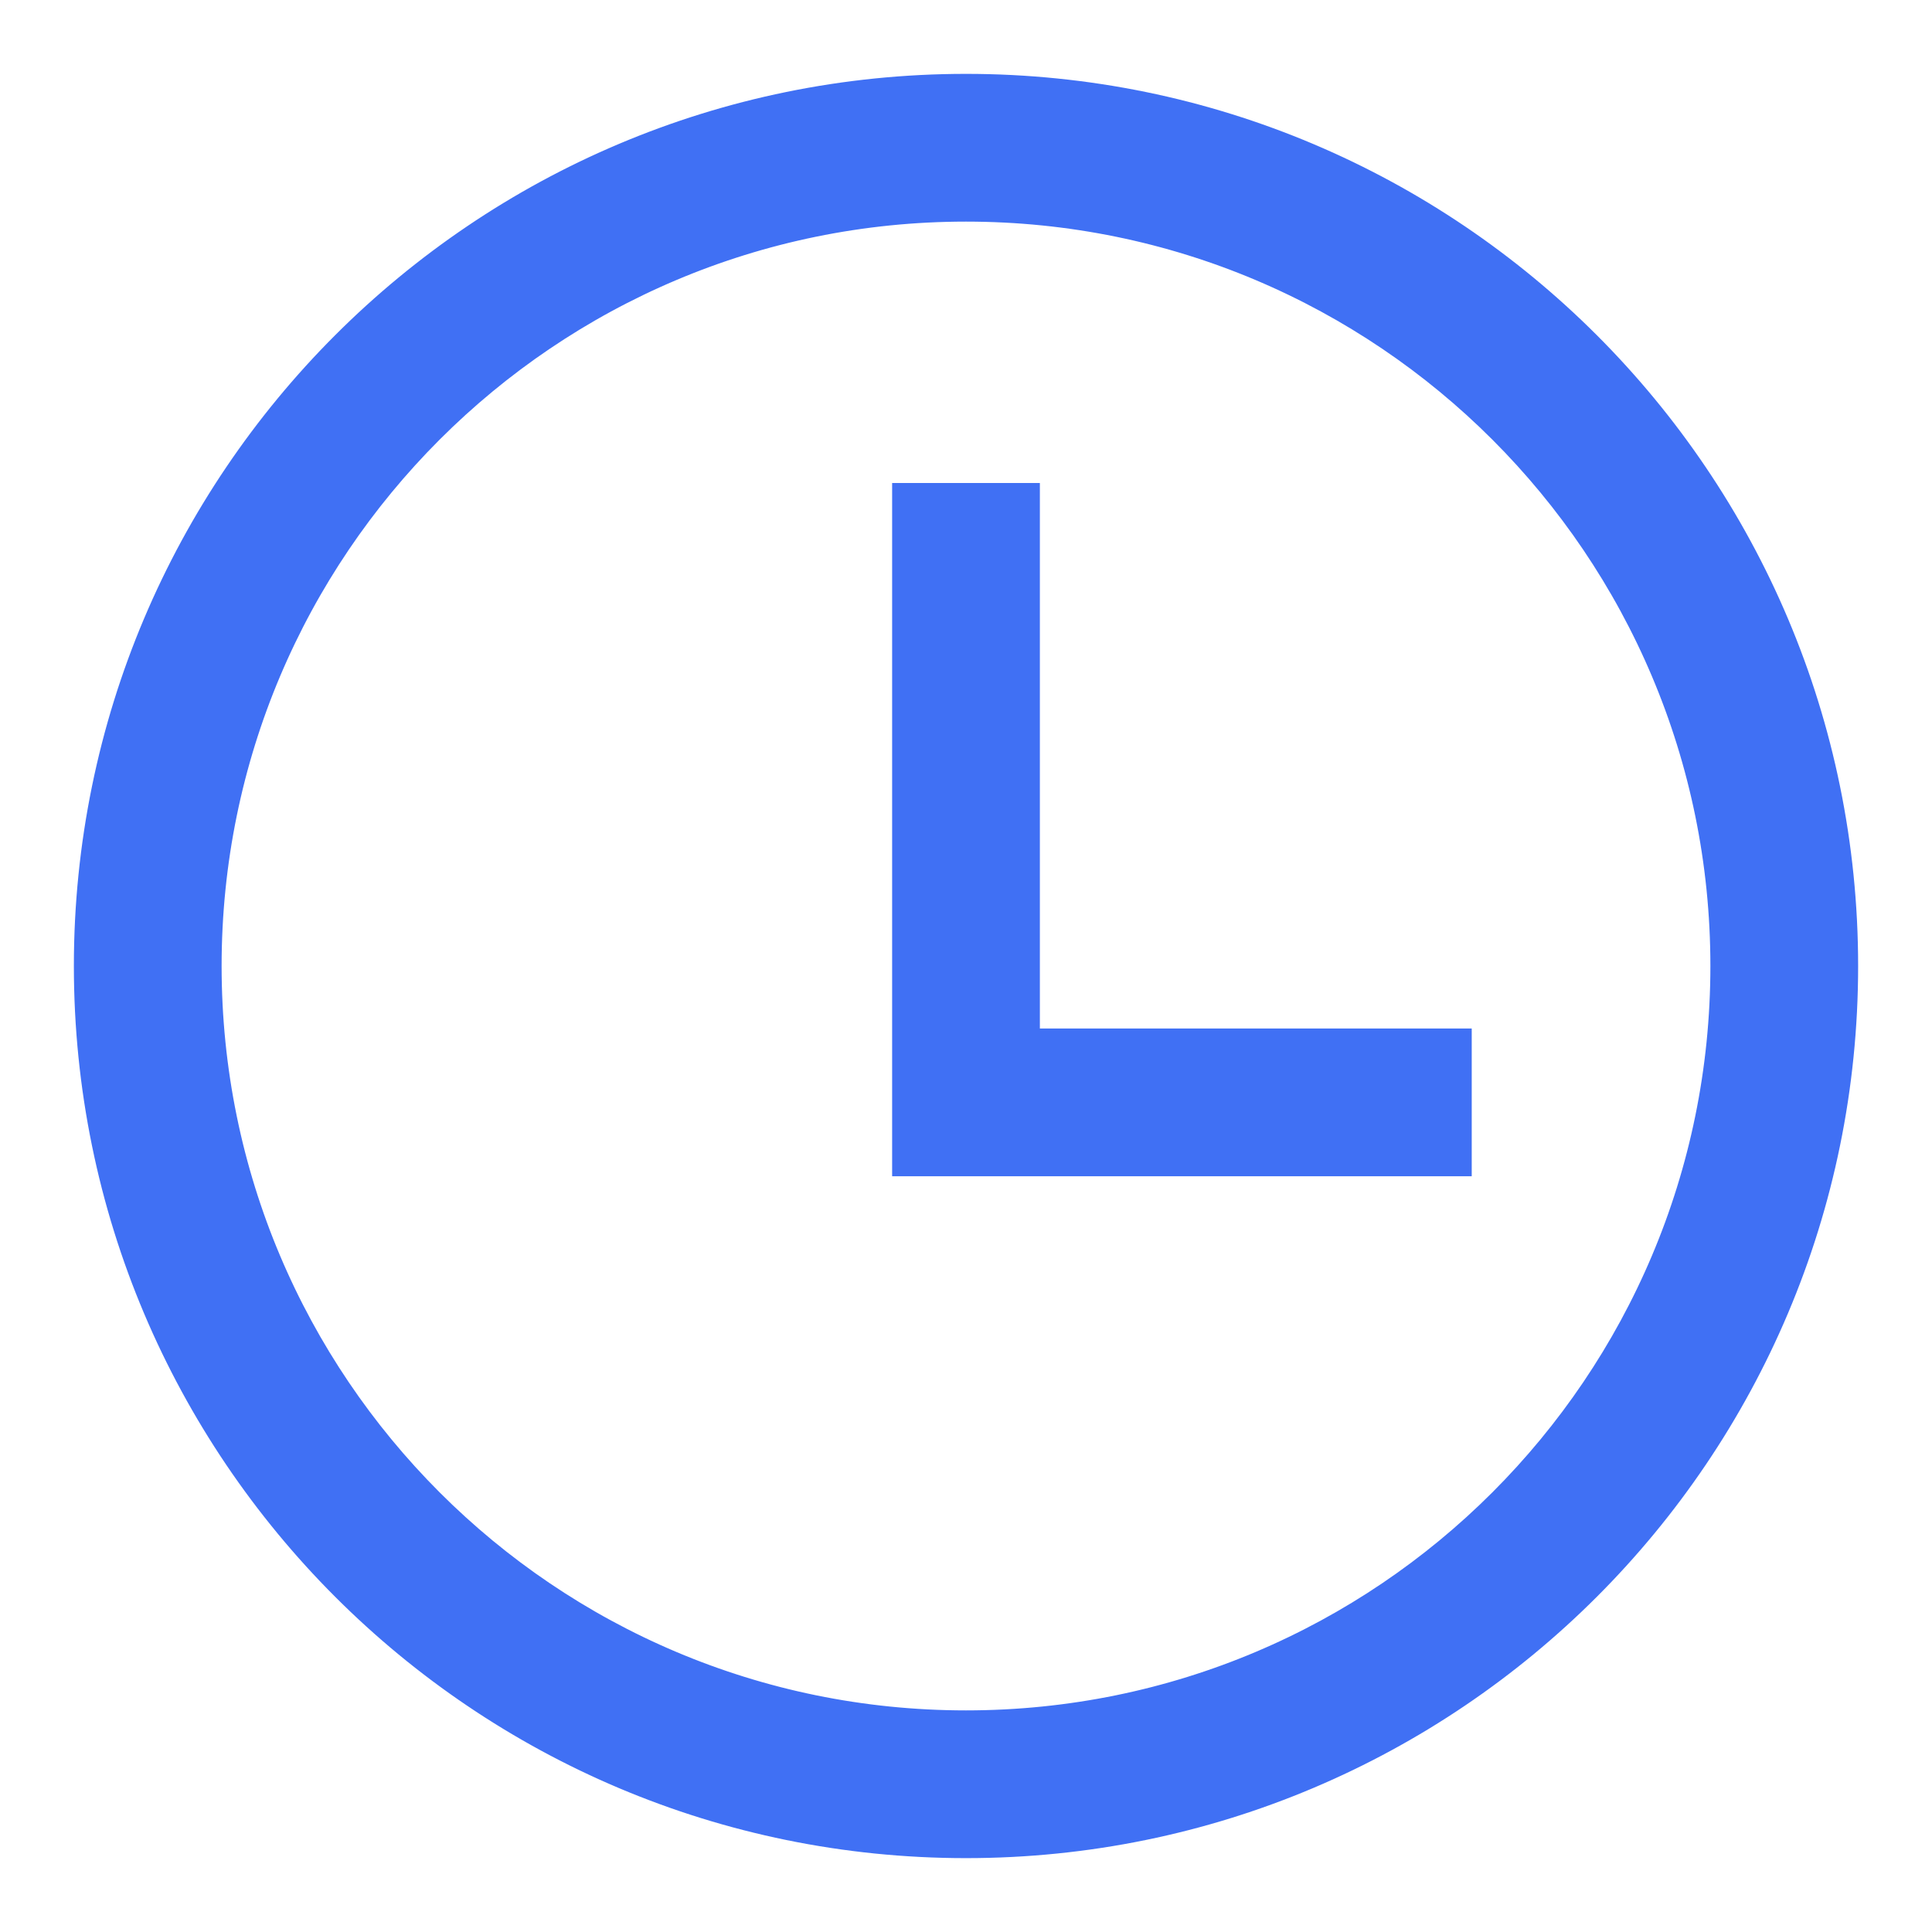
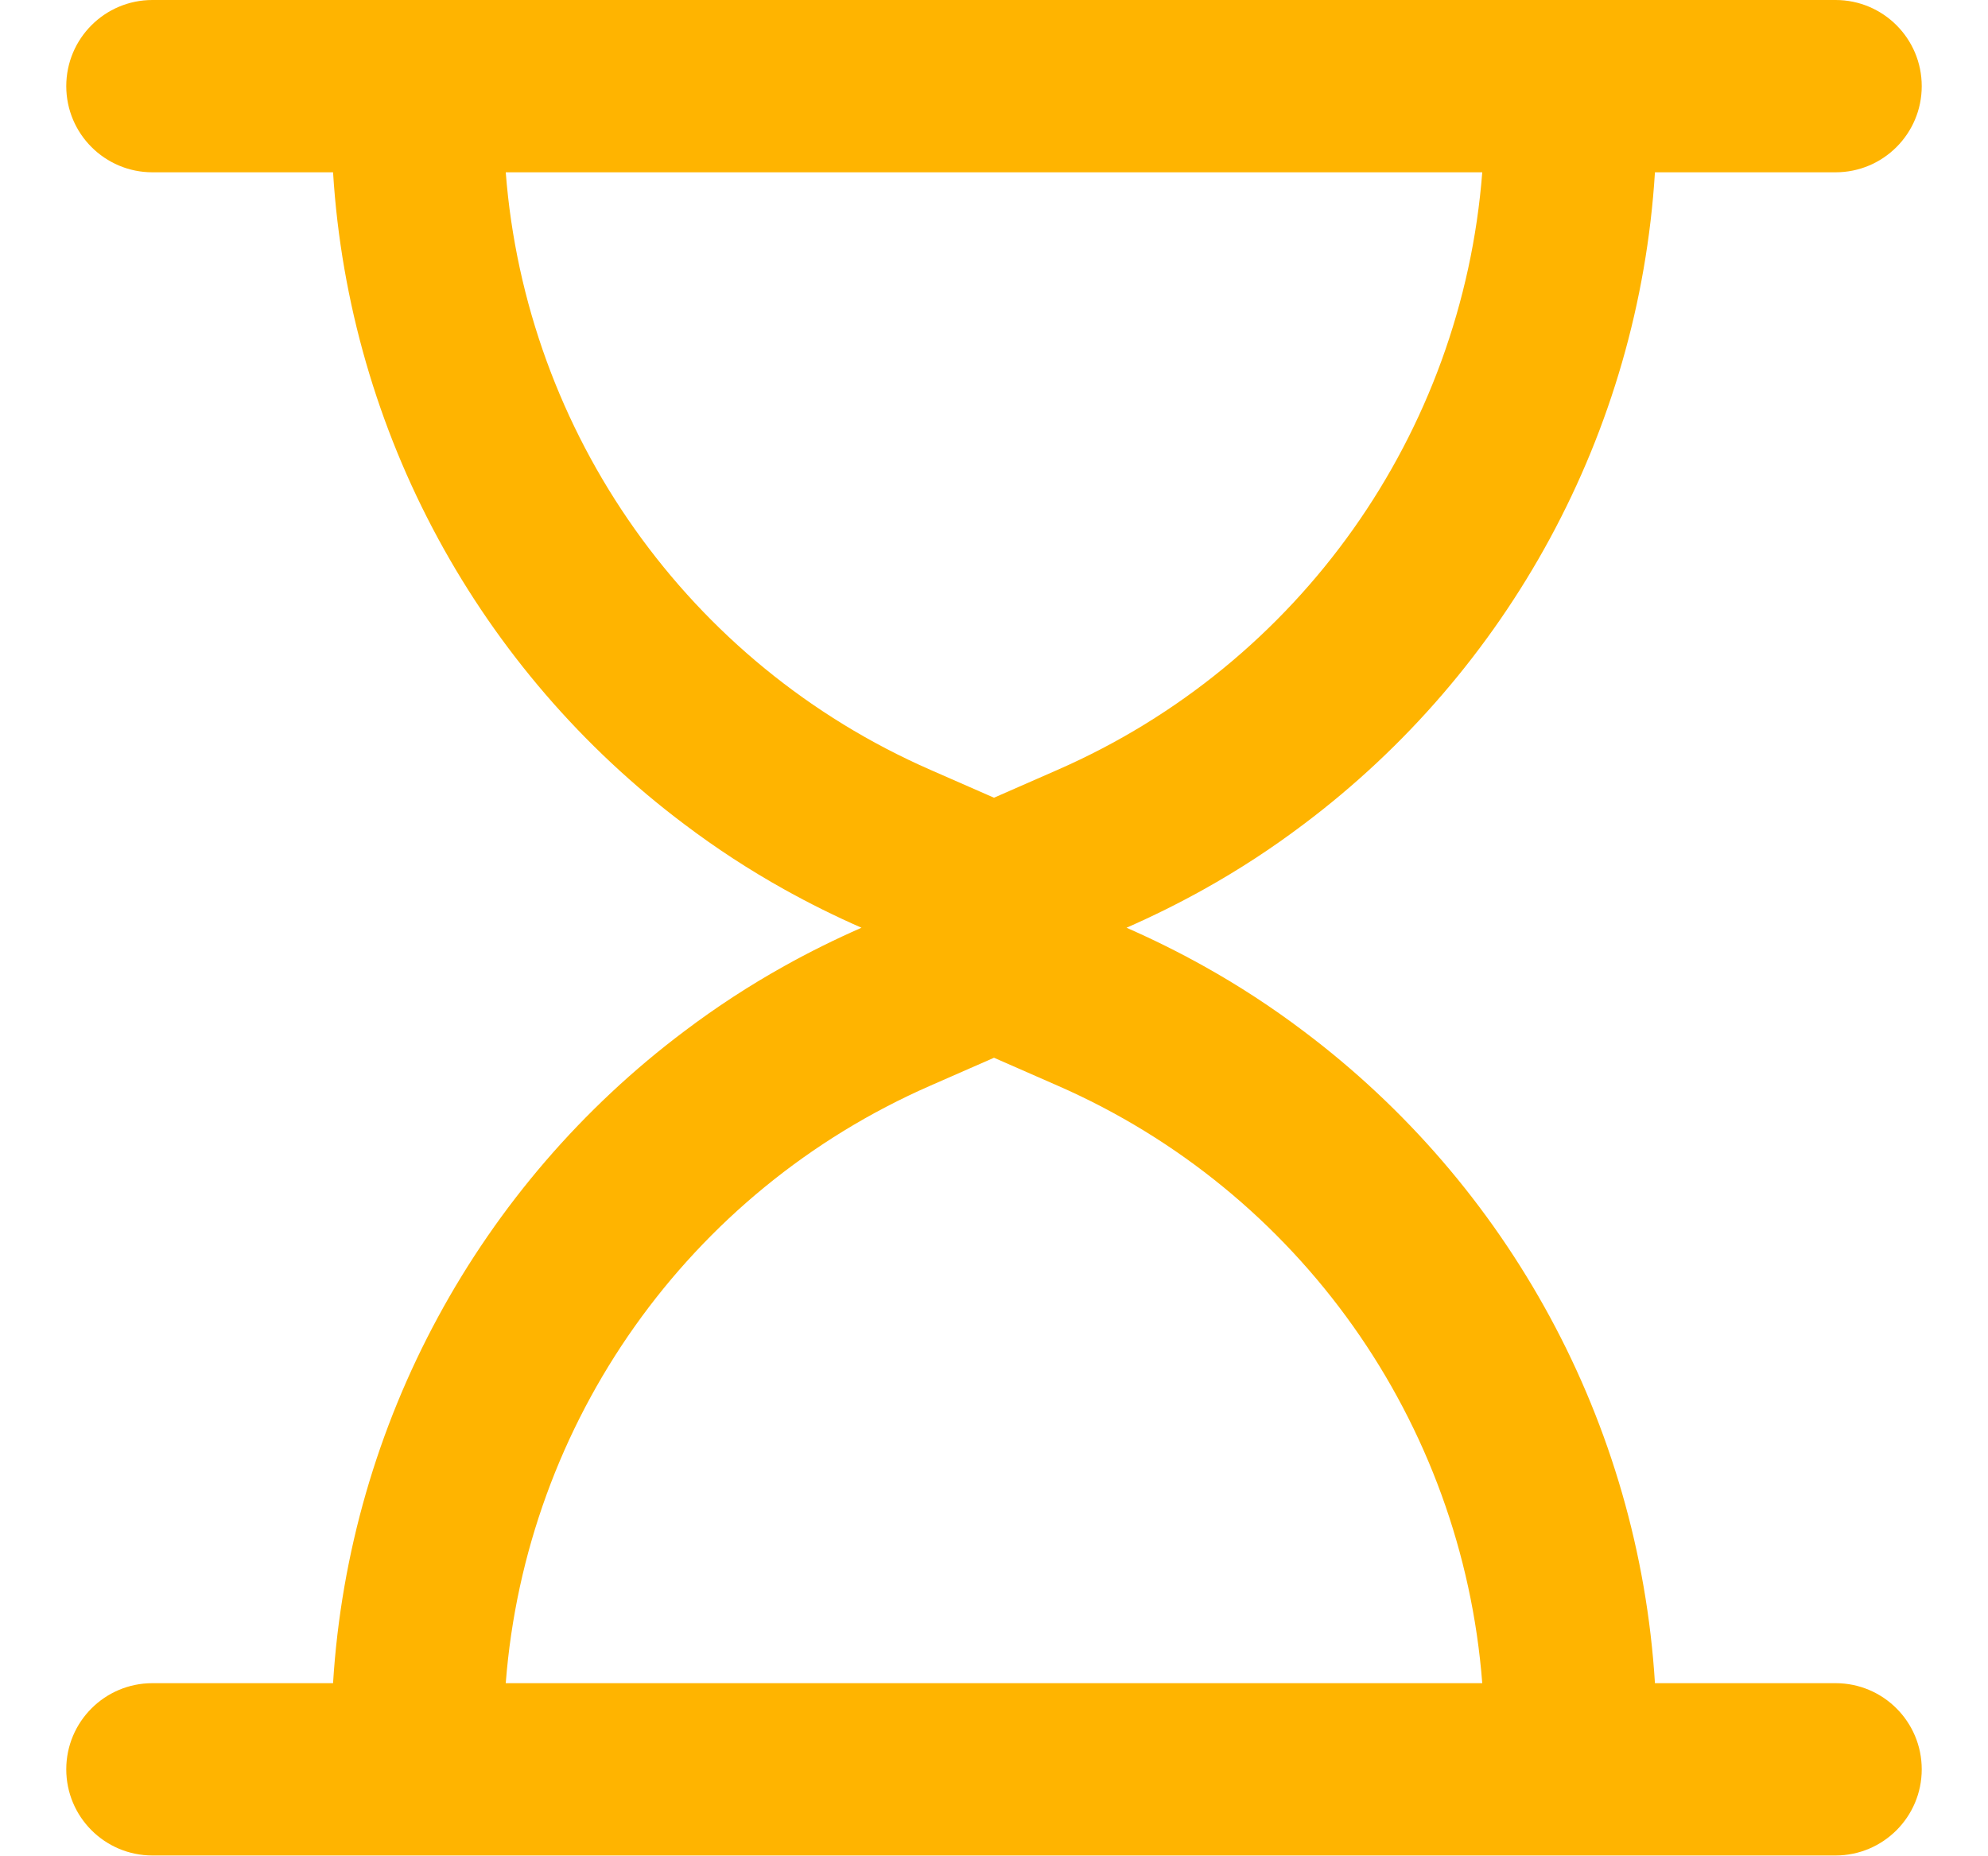
- <svg xmlns="http://www.w3.org/2000/svg" width="17px" height="17px" viewBox="0 0 17 17" version="1.1">
-   <g id="Discovery---Transactions" stroke="none" stroke-width="1" fill="none" fill-rule="evenodd">
-     <g id="Monitor---Transactions-Tab-" transform="translate(-1292, -564)" stroke="#4070F4" stroke-width="0.7">
-       <g id="Pending" transform="translate(1293, 565)">
-         <path d="M7.8,9 L11.6,9 L11.6,8.4 L7.8,8.4 L7.8,9 Z M7.2,9 L7.8,9 L7.8,3.6 L7.2,3.6 L7.2,9 Z M7.5,14.4 C11.311,14.4 14.4,11.311 14.4,7.5 C14.4,3.689 11.311,0.6 7.5,0.6 C3.689,0.6 0.6,3.689 0.6,7.5 C0.6,11.311 3.689,14.4 7.5,14.4 L7.5,14.4 Z M7.5,15 C11.642,15 15,11.642 15,7.5 C15,3.358 11.642,0 7.5,0 C3.358,0 0,3.358 0,7.5 C0,11.642 3.358,15 7.5,15 L7.5,15 Z" id="Fill-1" />
-       </g>
-     </g>
-   </g>
+ <svg xmlns="http://www.w3.org/2000/svg" width="15" height="14" viewBox="0 0 15 14" fill="none">
+   <path fill-rule="evenodd" clip-rule="evenodd" d="M0.5 0.65C0.5 0.291 0.791 0 1.15 0H13.85C14.209 0 14.5 0.291 14.5 0.65C14.5 1.009 14.209 1.3 13.85 1.3H12.487C12.365 3.267 11.381 5.06 9.834 6.221C9.597 6.4 9.346 6.564 9.082 6.711C8.894 6.816 8.7 6.912 8.5 7C8.7 7.088 8.894 7.184 9.082 7.289C9.346 7.436 9.597 7.6 9.834 7.779C11.381 8.94 12.365 10.733 12.487 12.7H13.85C14.209 12.7 14.5 12.991 14.5 13.35C14.5 13.709 14.209 14 13.85 14H1.15C0.791 14 0.5 13.709 0.5 13.35C0.5 12.991 0.791 12.7 1.15 12.7H2.513C2.635 10.733 3.619 8.94 5.166 7.779C5.403 7.6 5.654 7.436 5.918 7.289C6.106 7.184 6.3 7.088 6.5 7C6.3 6.912 6.106 6.816 5.918 6.711C5.654 6.564 5.403 6.4 5.166 6.221C3.619 5.06 2.635 3.267 2.513 1.3H1.15C0.791 1.3 0.5 1.009 0.5 0.65ZM3.816 1.3H11.184C11.032 3.268 9.808 5.009 7.979 5.809L7.5 6.019L7.021 5.809C5.192 5.009 3.968 3.268 3.816 1.3ZM7.5 7.981L7.021 8.191C5.192 8.991 3.968 10.732 3.816 12.7H11.184C11.032 10.732 9.808 8.991 7.979 8.191L7.5 7.981Z" fill="#FFB400" />
</svg>
